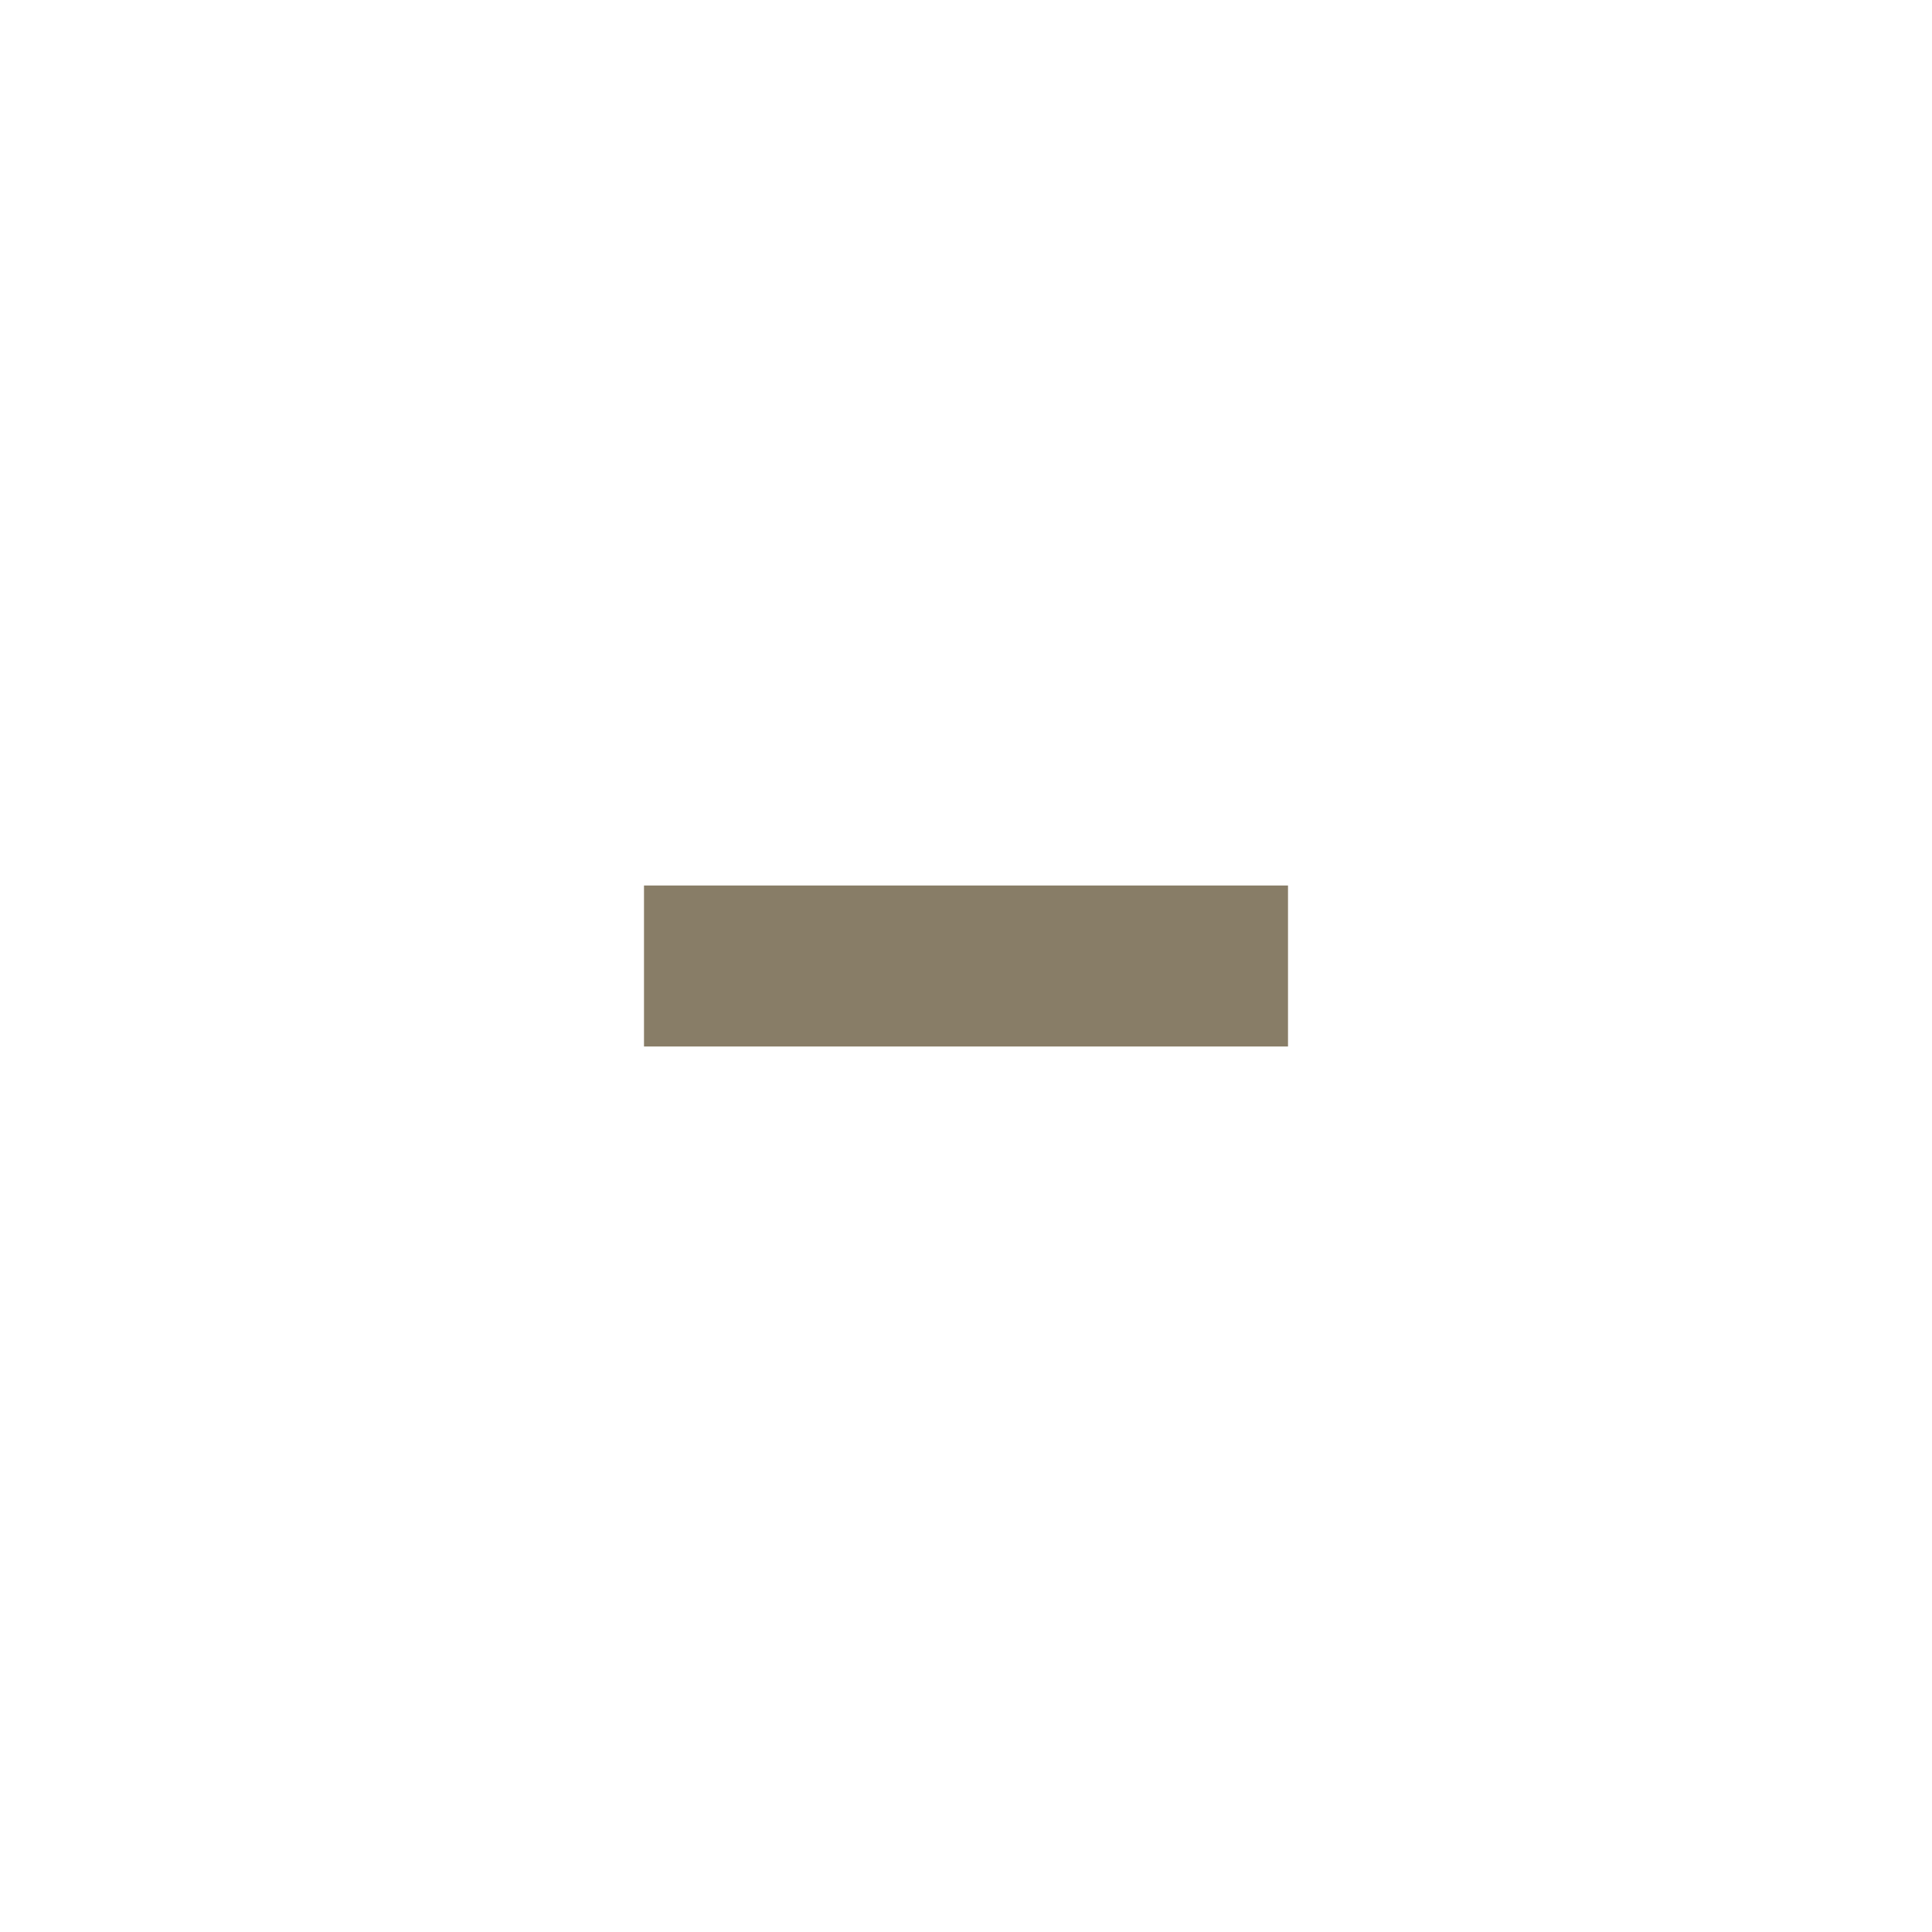
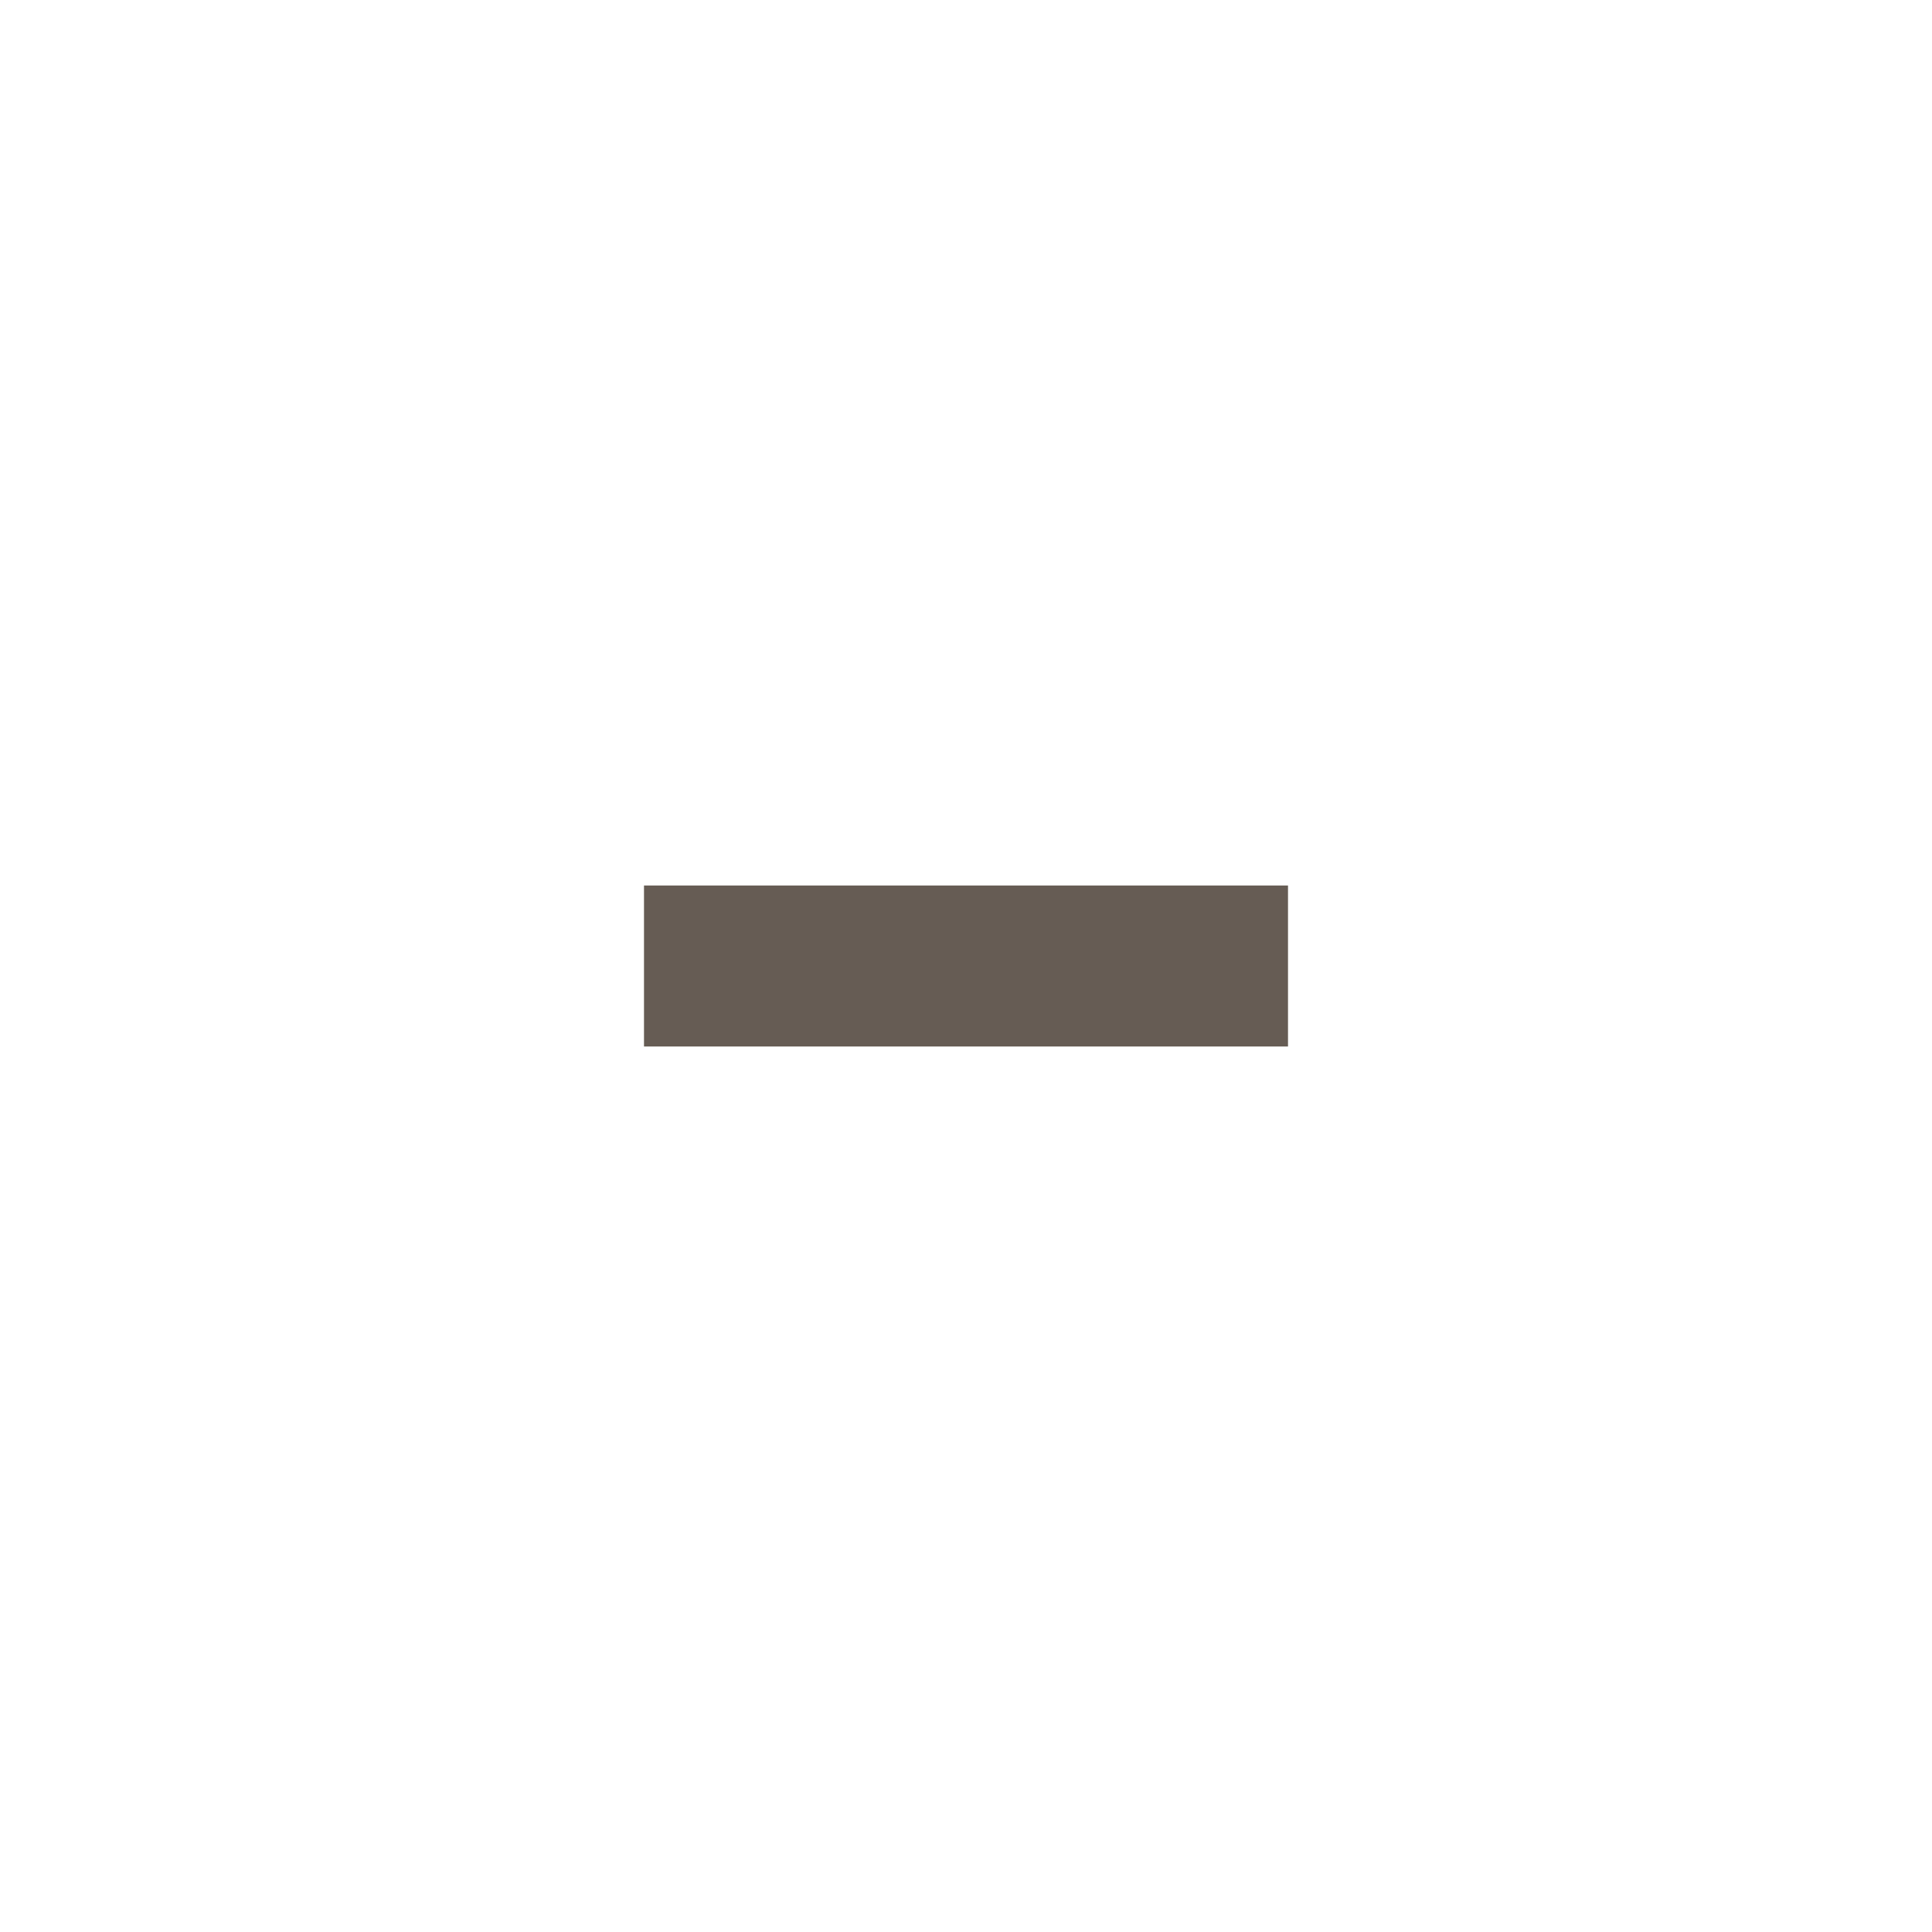
<svg xmlns="http://www.w3.org/2000/svg" version="1.1" x="0px" y="0px" width="24px" height="24px" viewBox="0 0 24 24" xml:space="preserve">
-   <rect x="8" y="11" fill="#887d67" width="8" height="2" />
+   <rect x="8" y="11" fill="#665c54" width="8" height="2" />
</svg>
